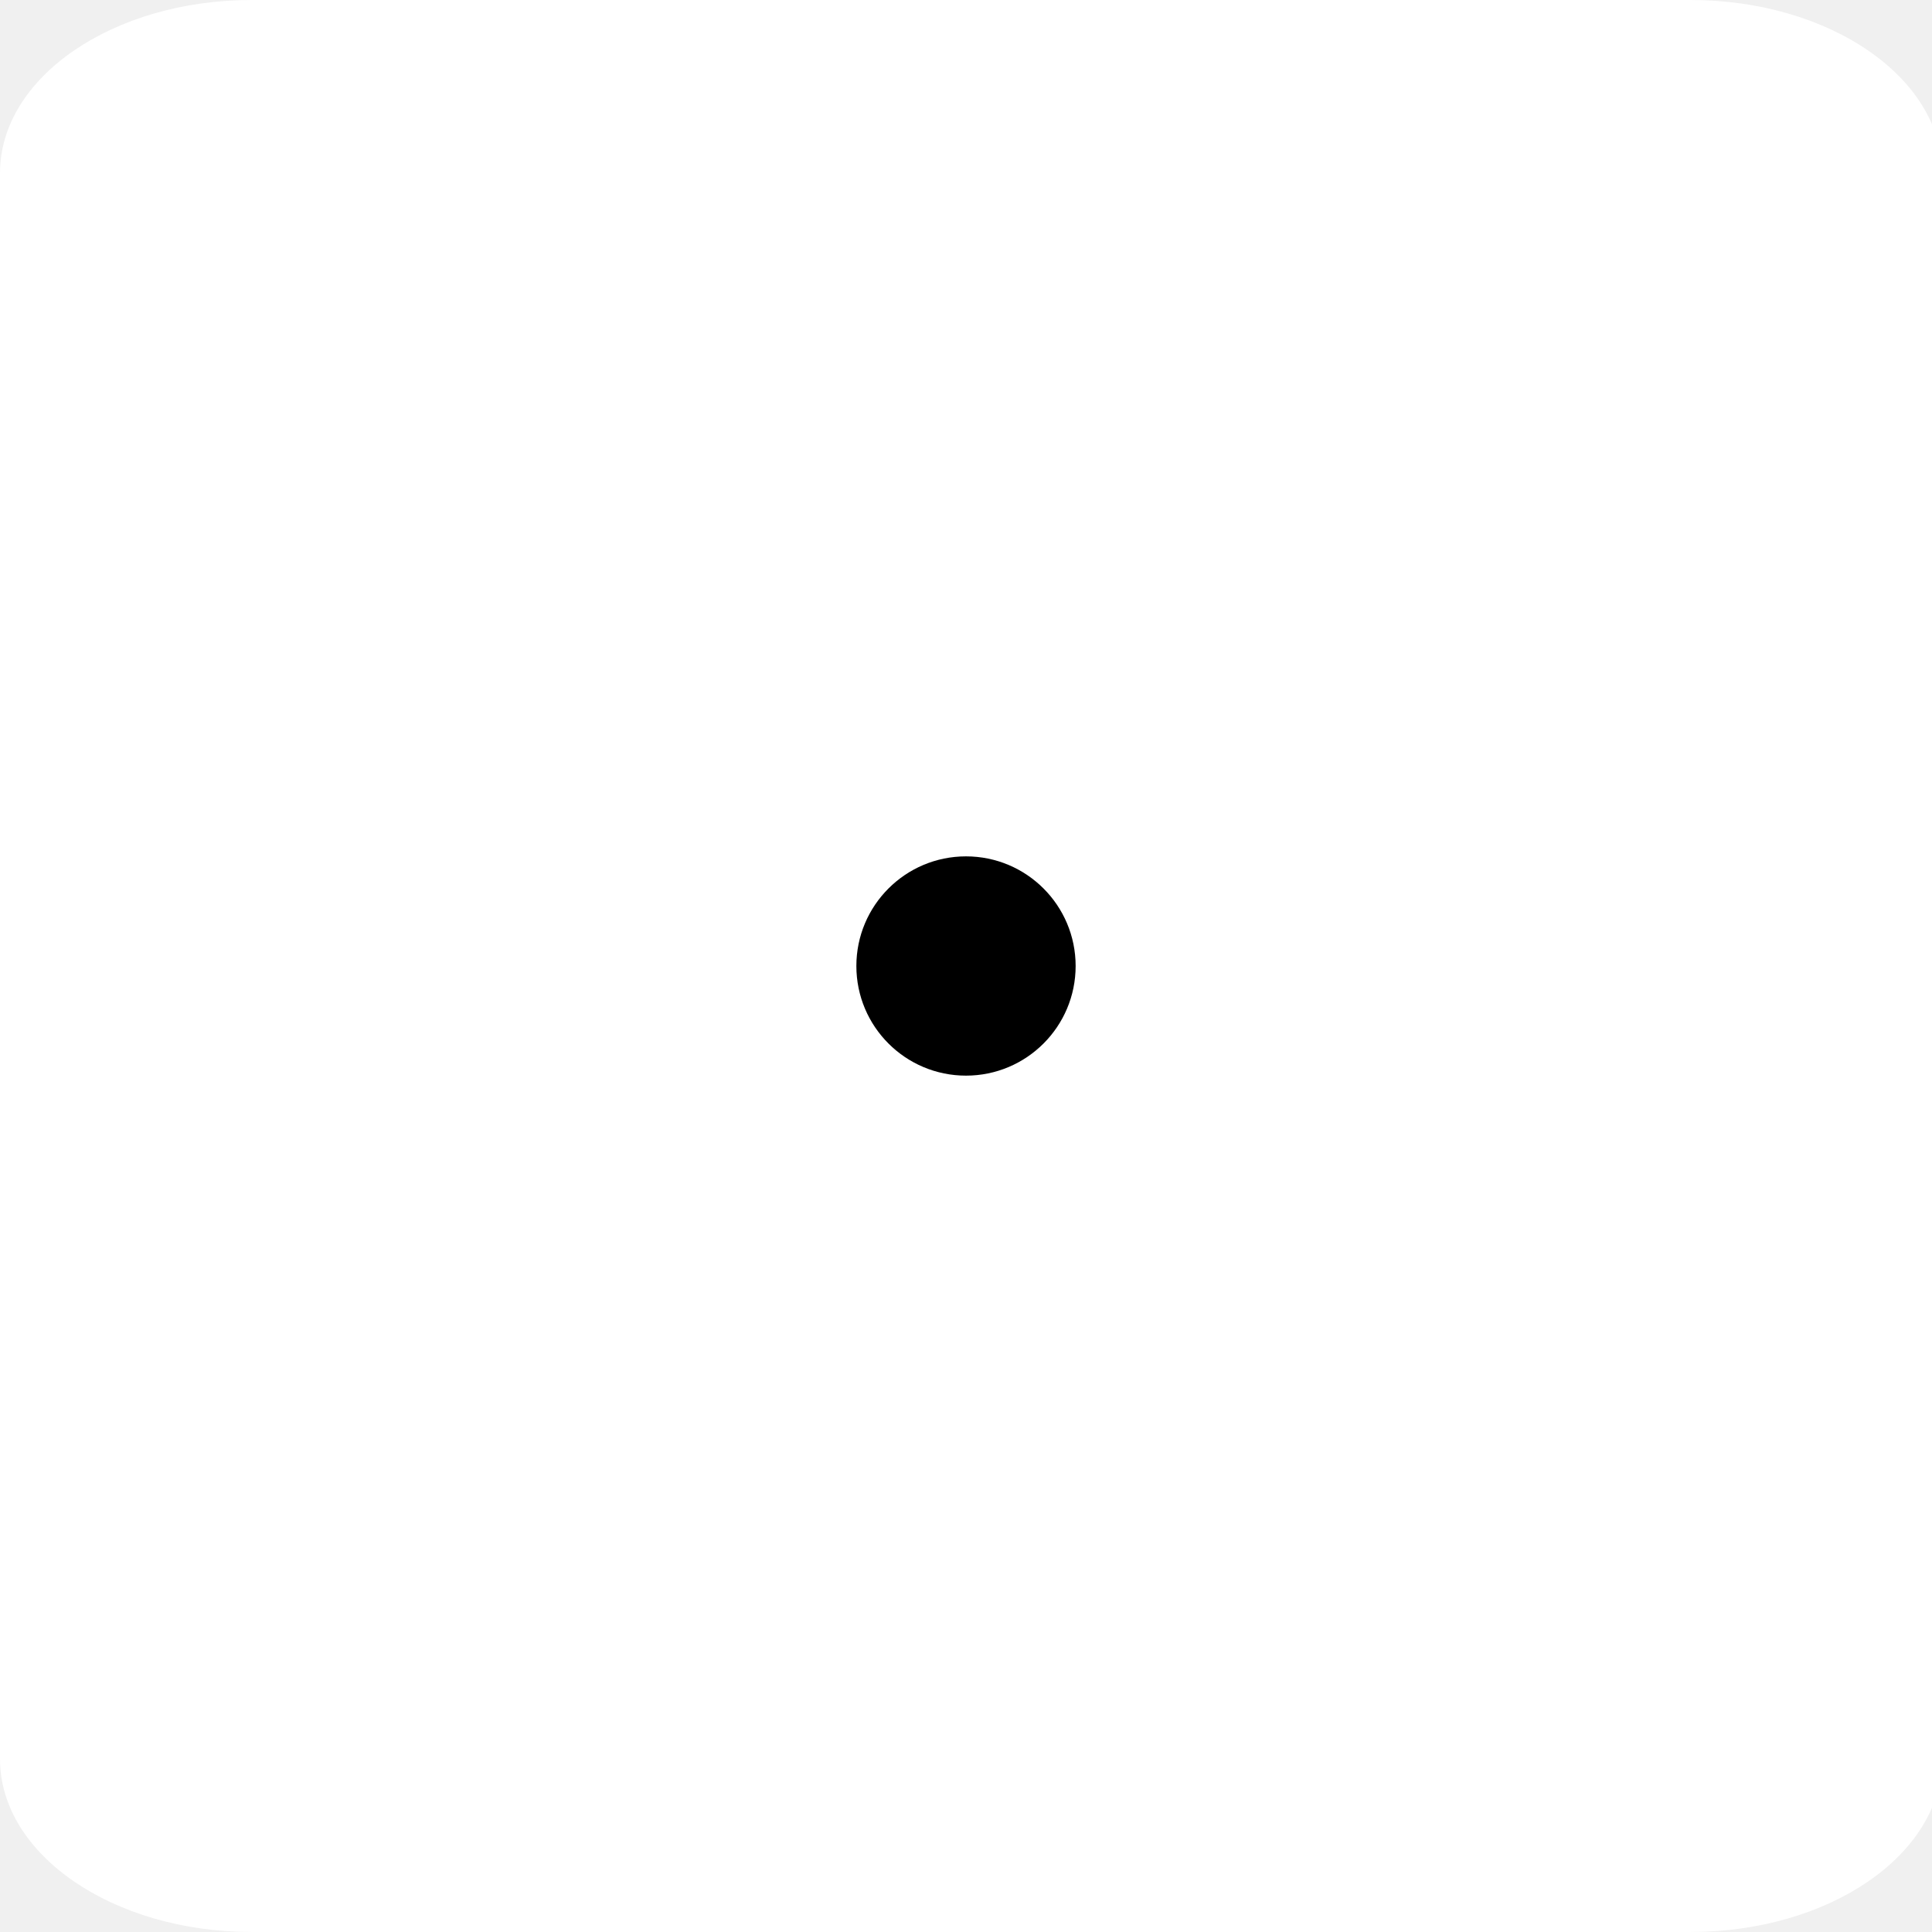
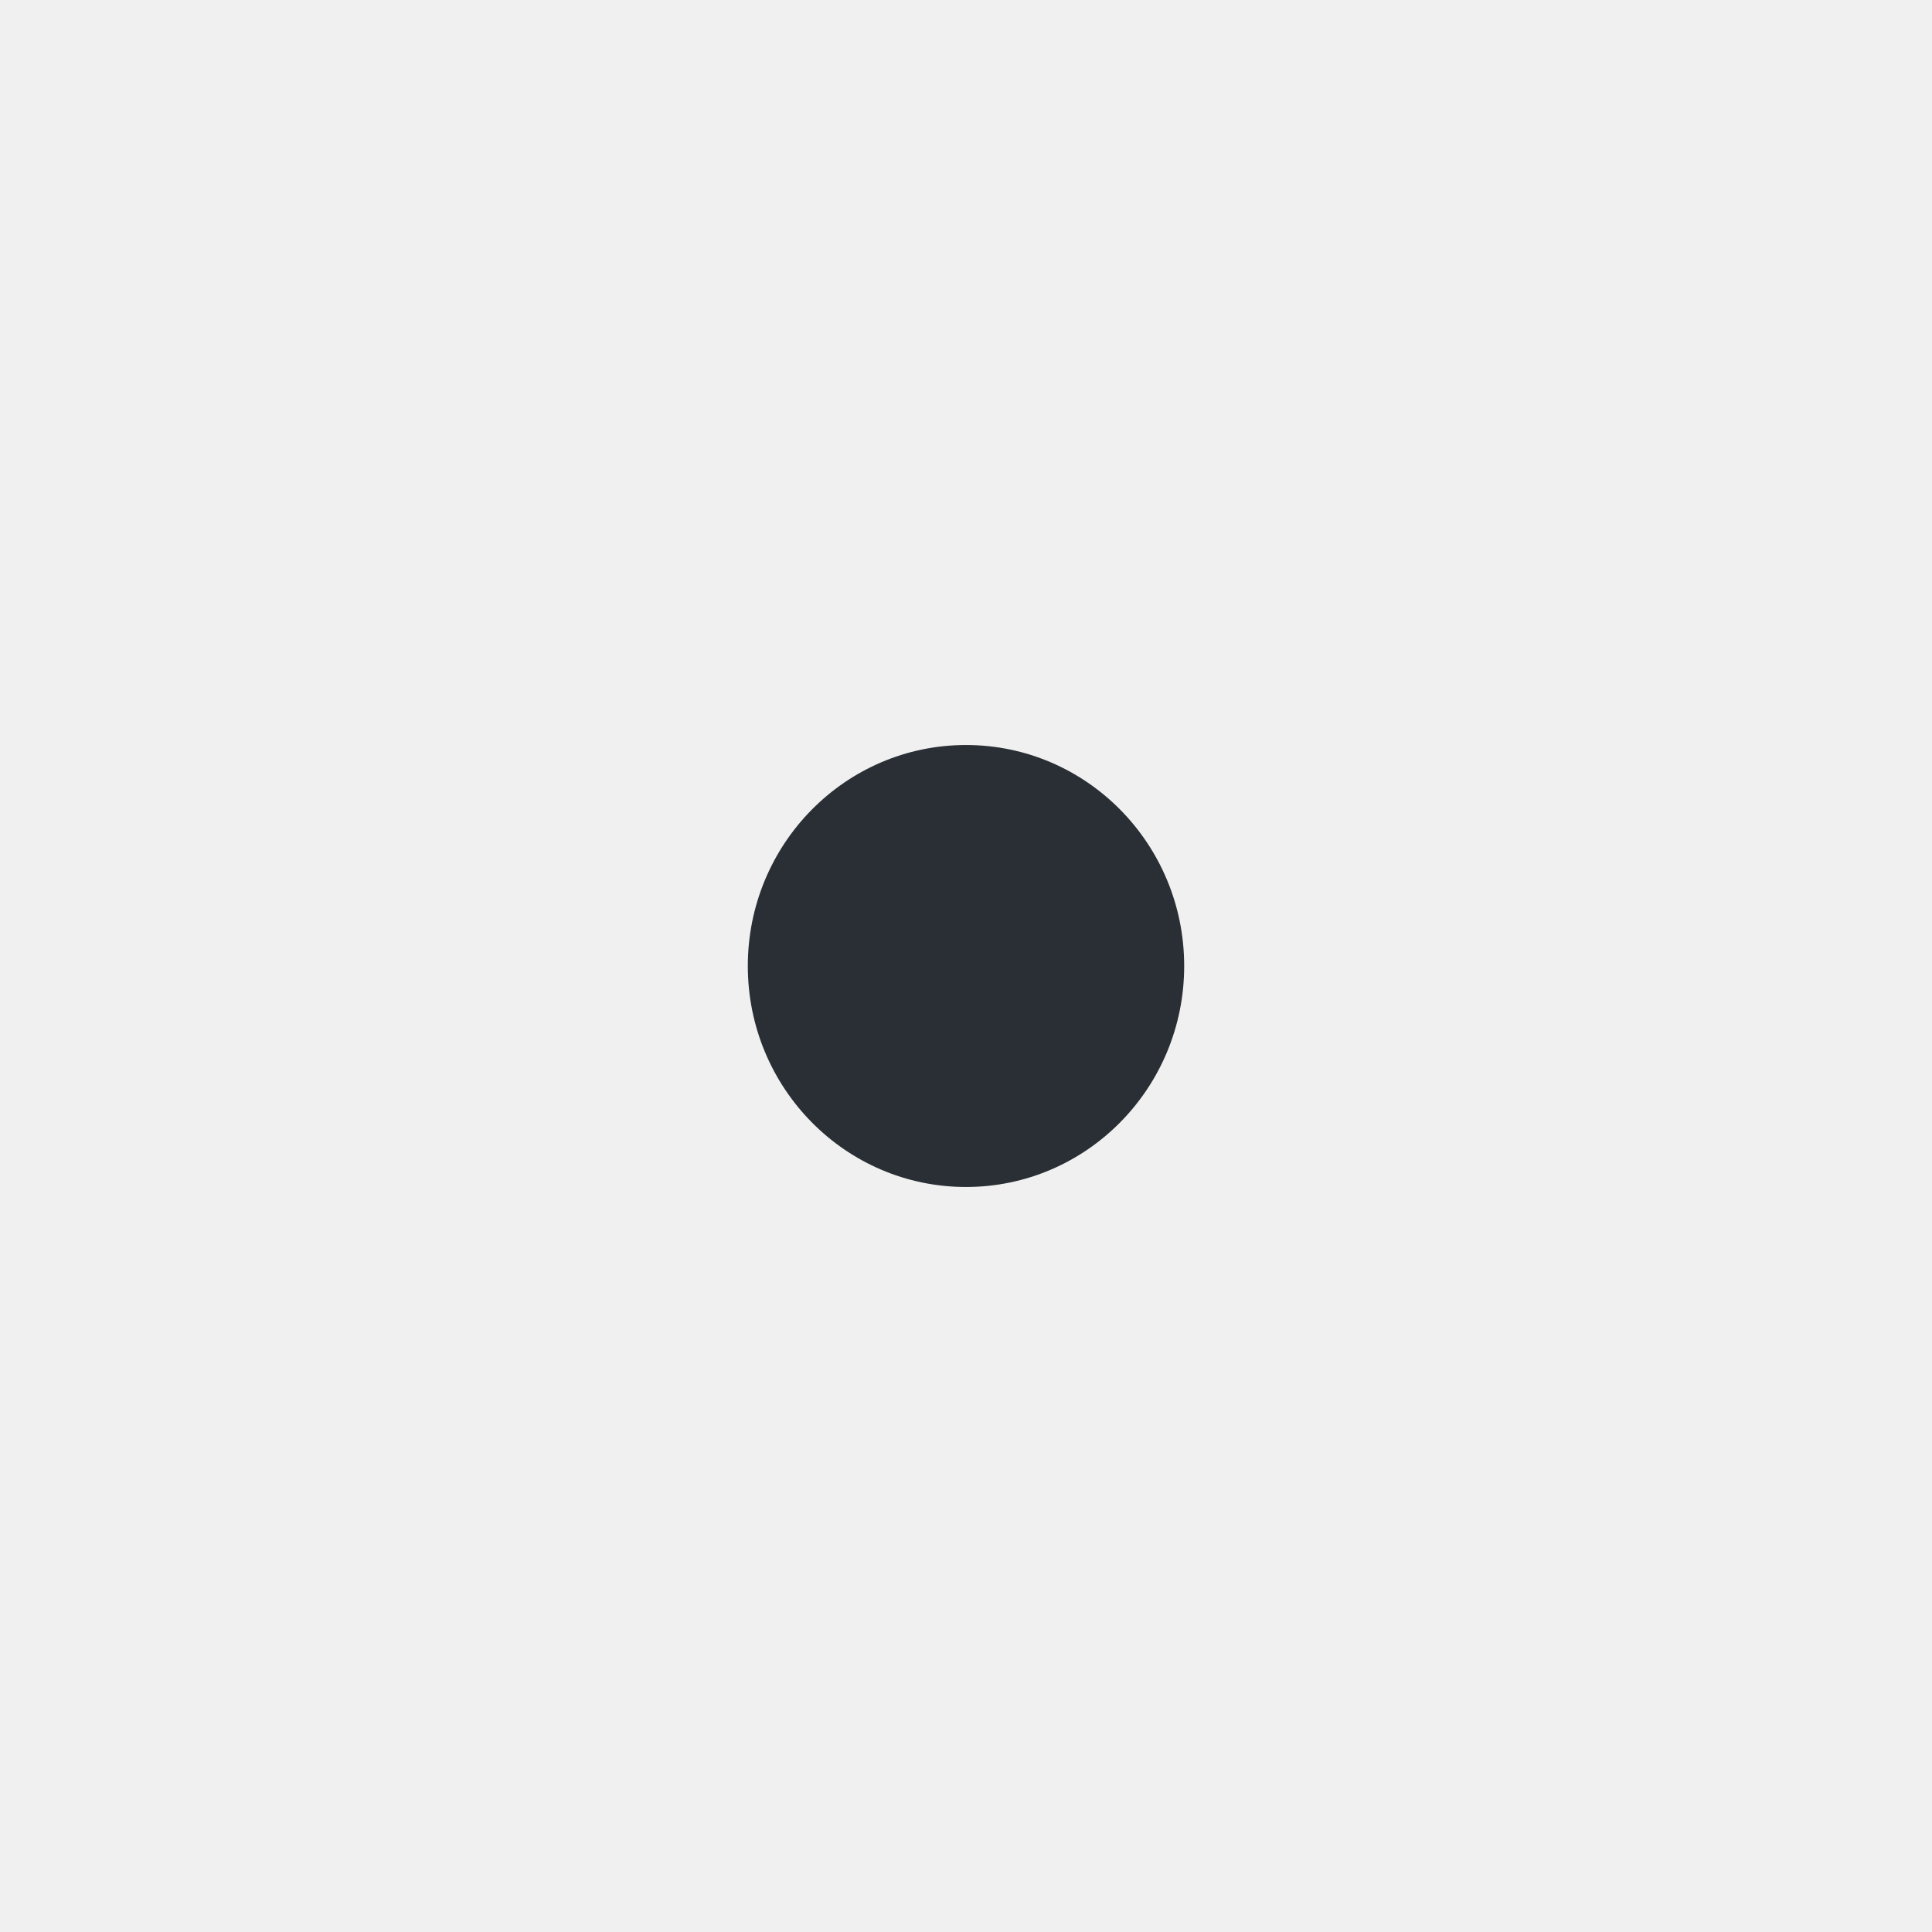
- <svg xmlns="http://www.w3.org/2000/svg" id="ejIs1qEnKZa1" viewBox="0 0 300 300" shape-rendering="geometricPrecision" text-rendering="geometricPrecision">
-   <rect width="38.569" height="55.802" rx="5" ry="5" transform="matrix(7.81913 0 0 5.376106 0 0)" fill="#fff" />
-   <ellipse rx="17.024" ry="17.024" transform="translate(150 150)" stroke-width="0" />
+ <svg xmlns="http://www.w3.org/2000/svg" id="e7rPqMDG1Wf1" viewBox="0 0 300 300" shape-rendering="geometricPrecision" text-rendering="geometricPrecision">
+   <ellipse rx="33.88" ry="34.315" transform="translate(150 150)" fill="#292f34" stroke-width="0" />
</svg>
